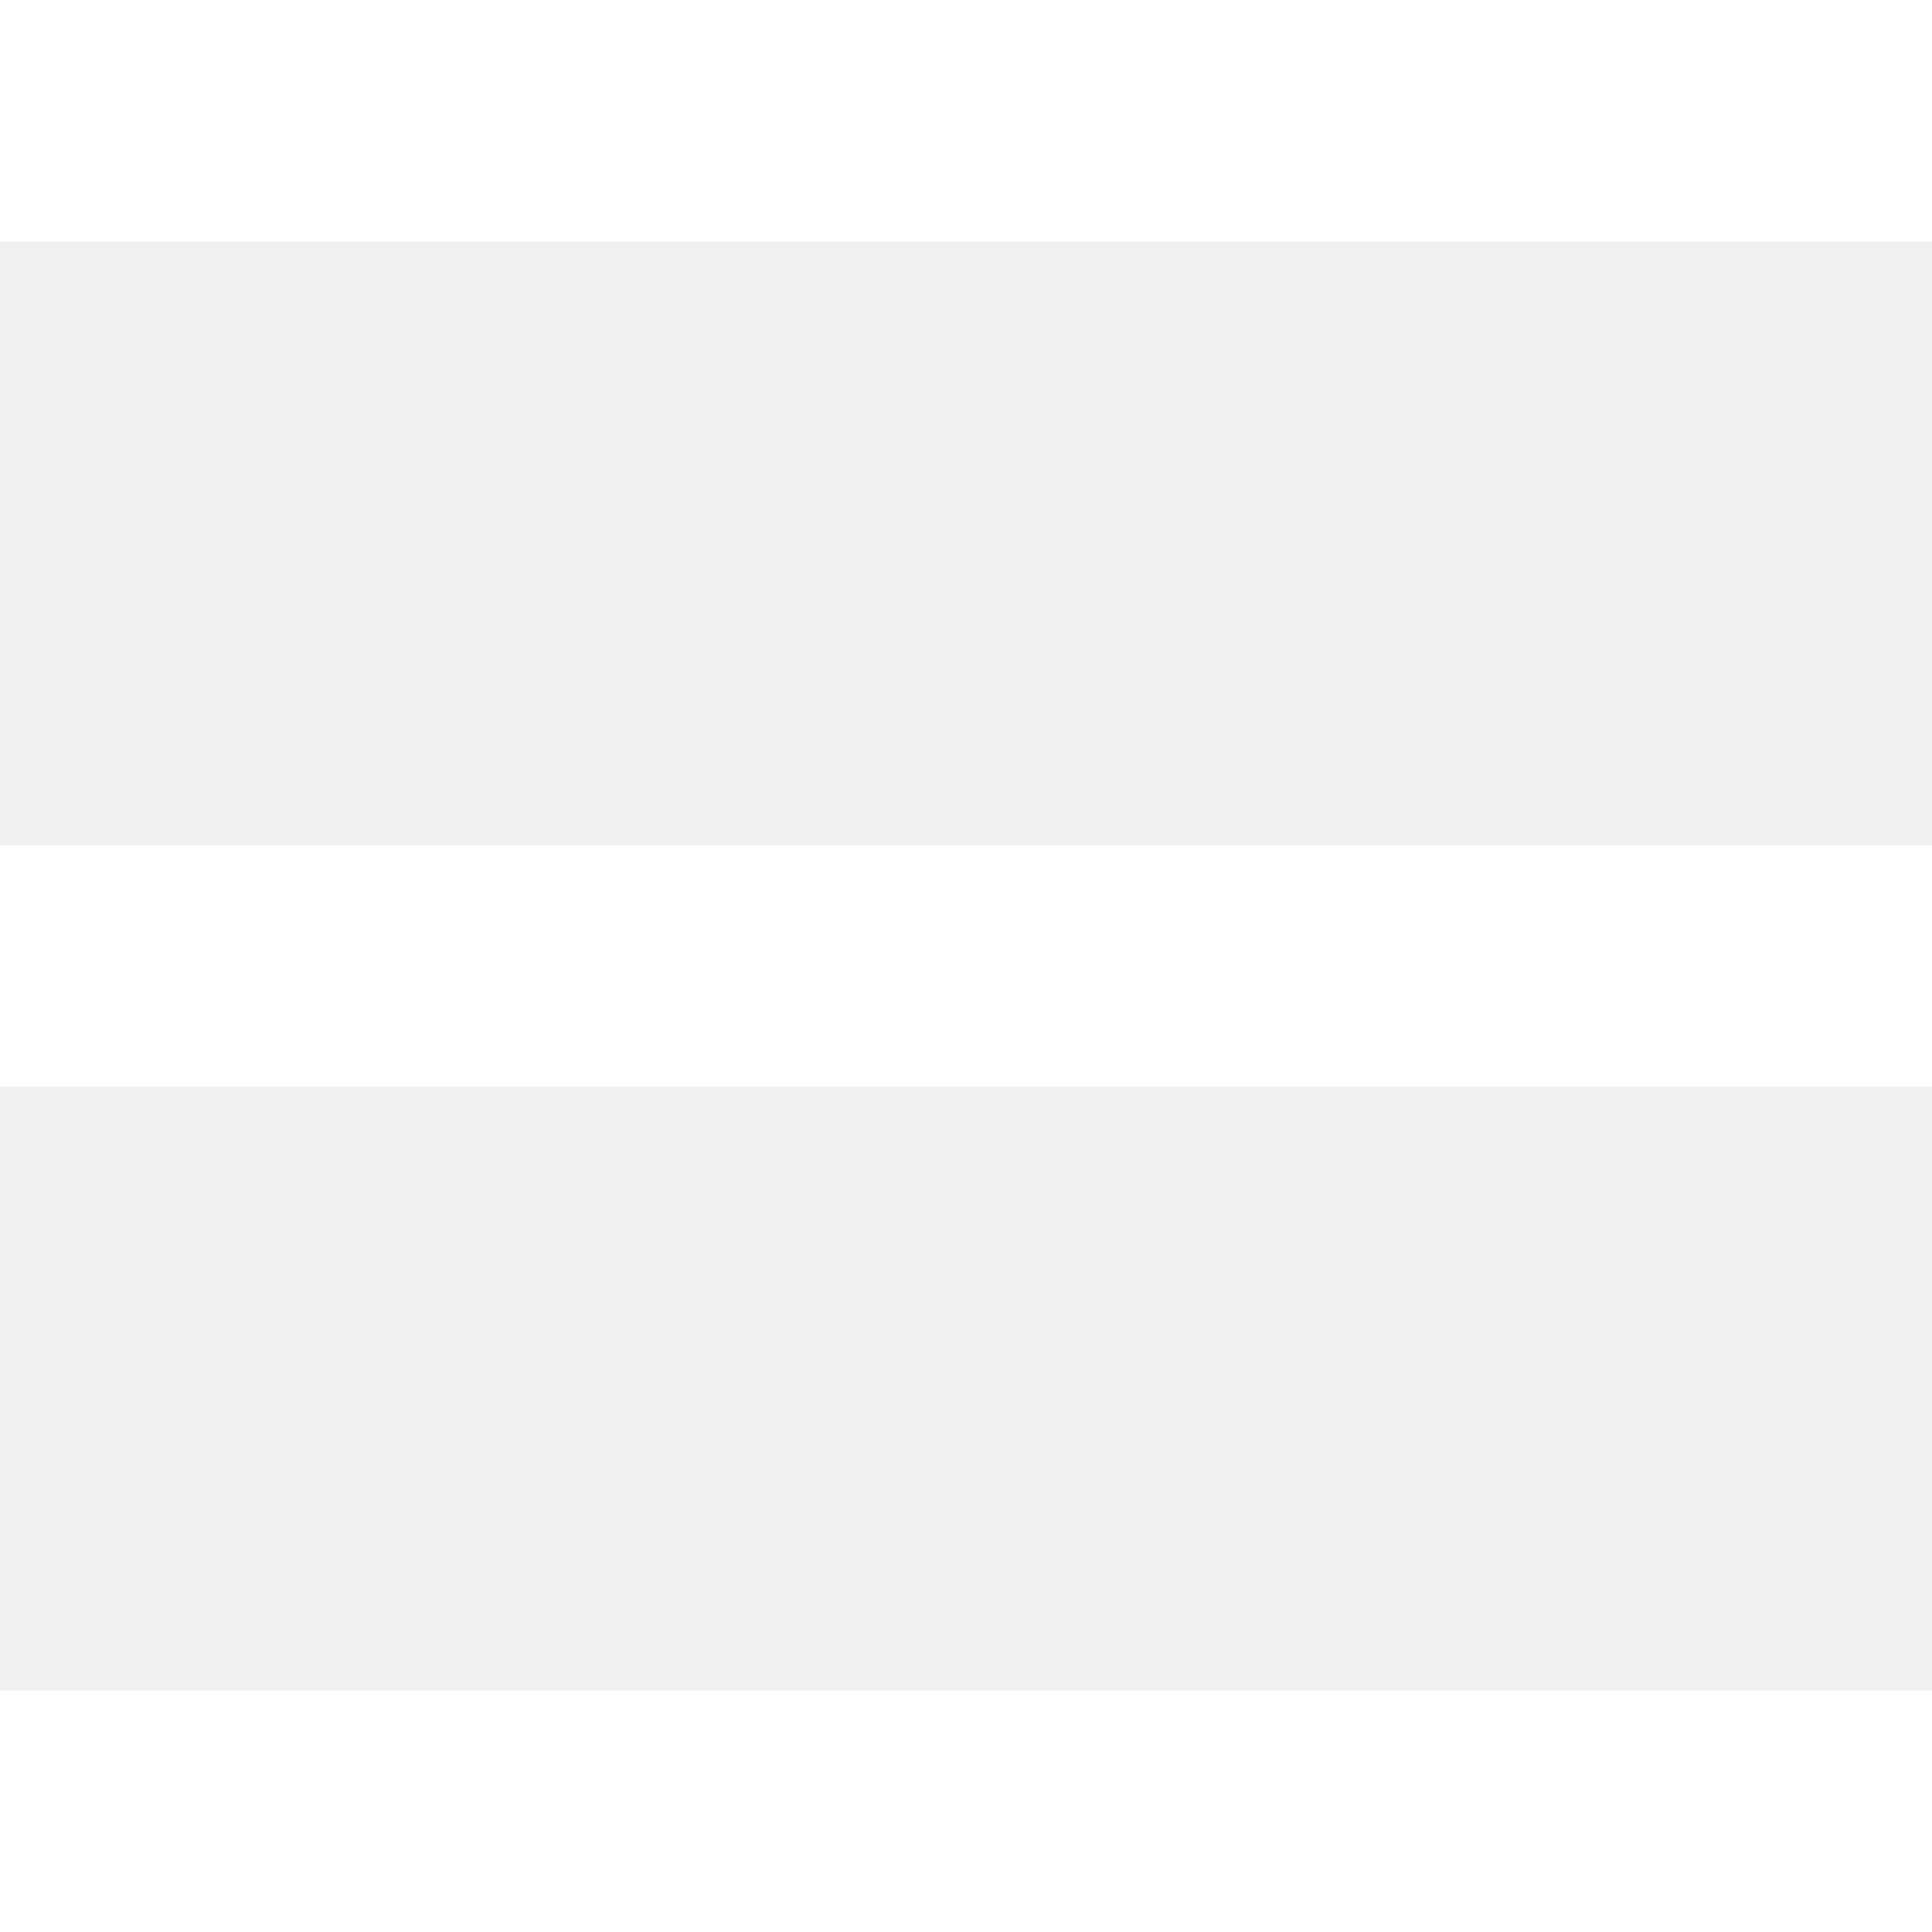
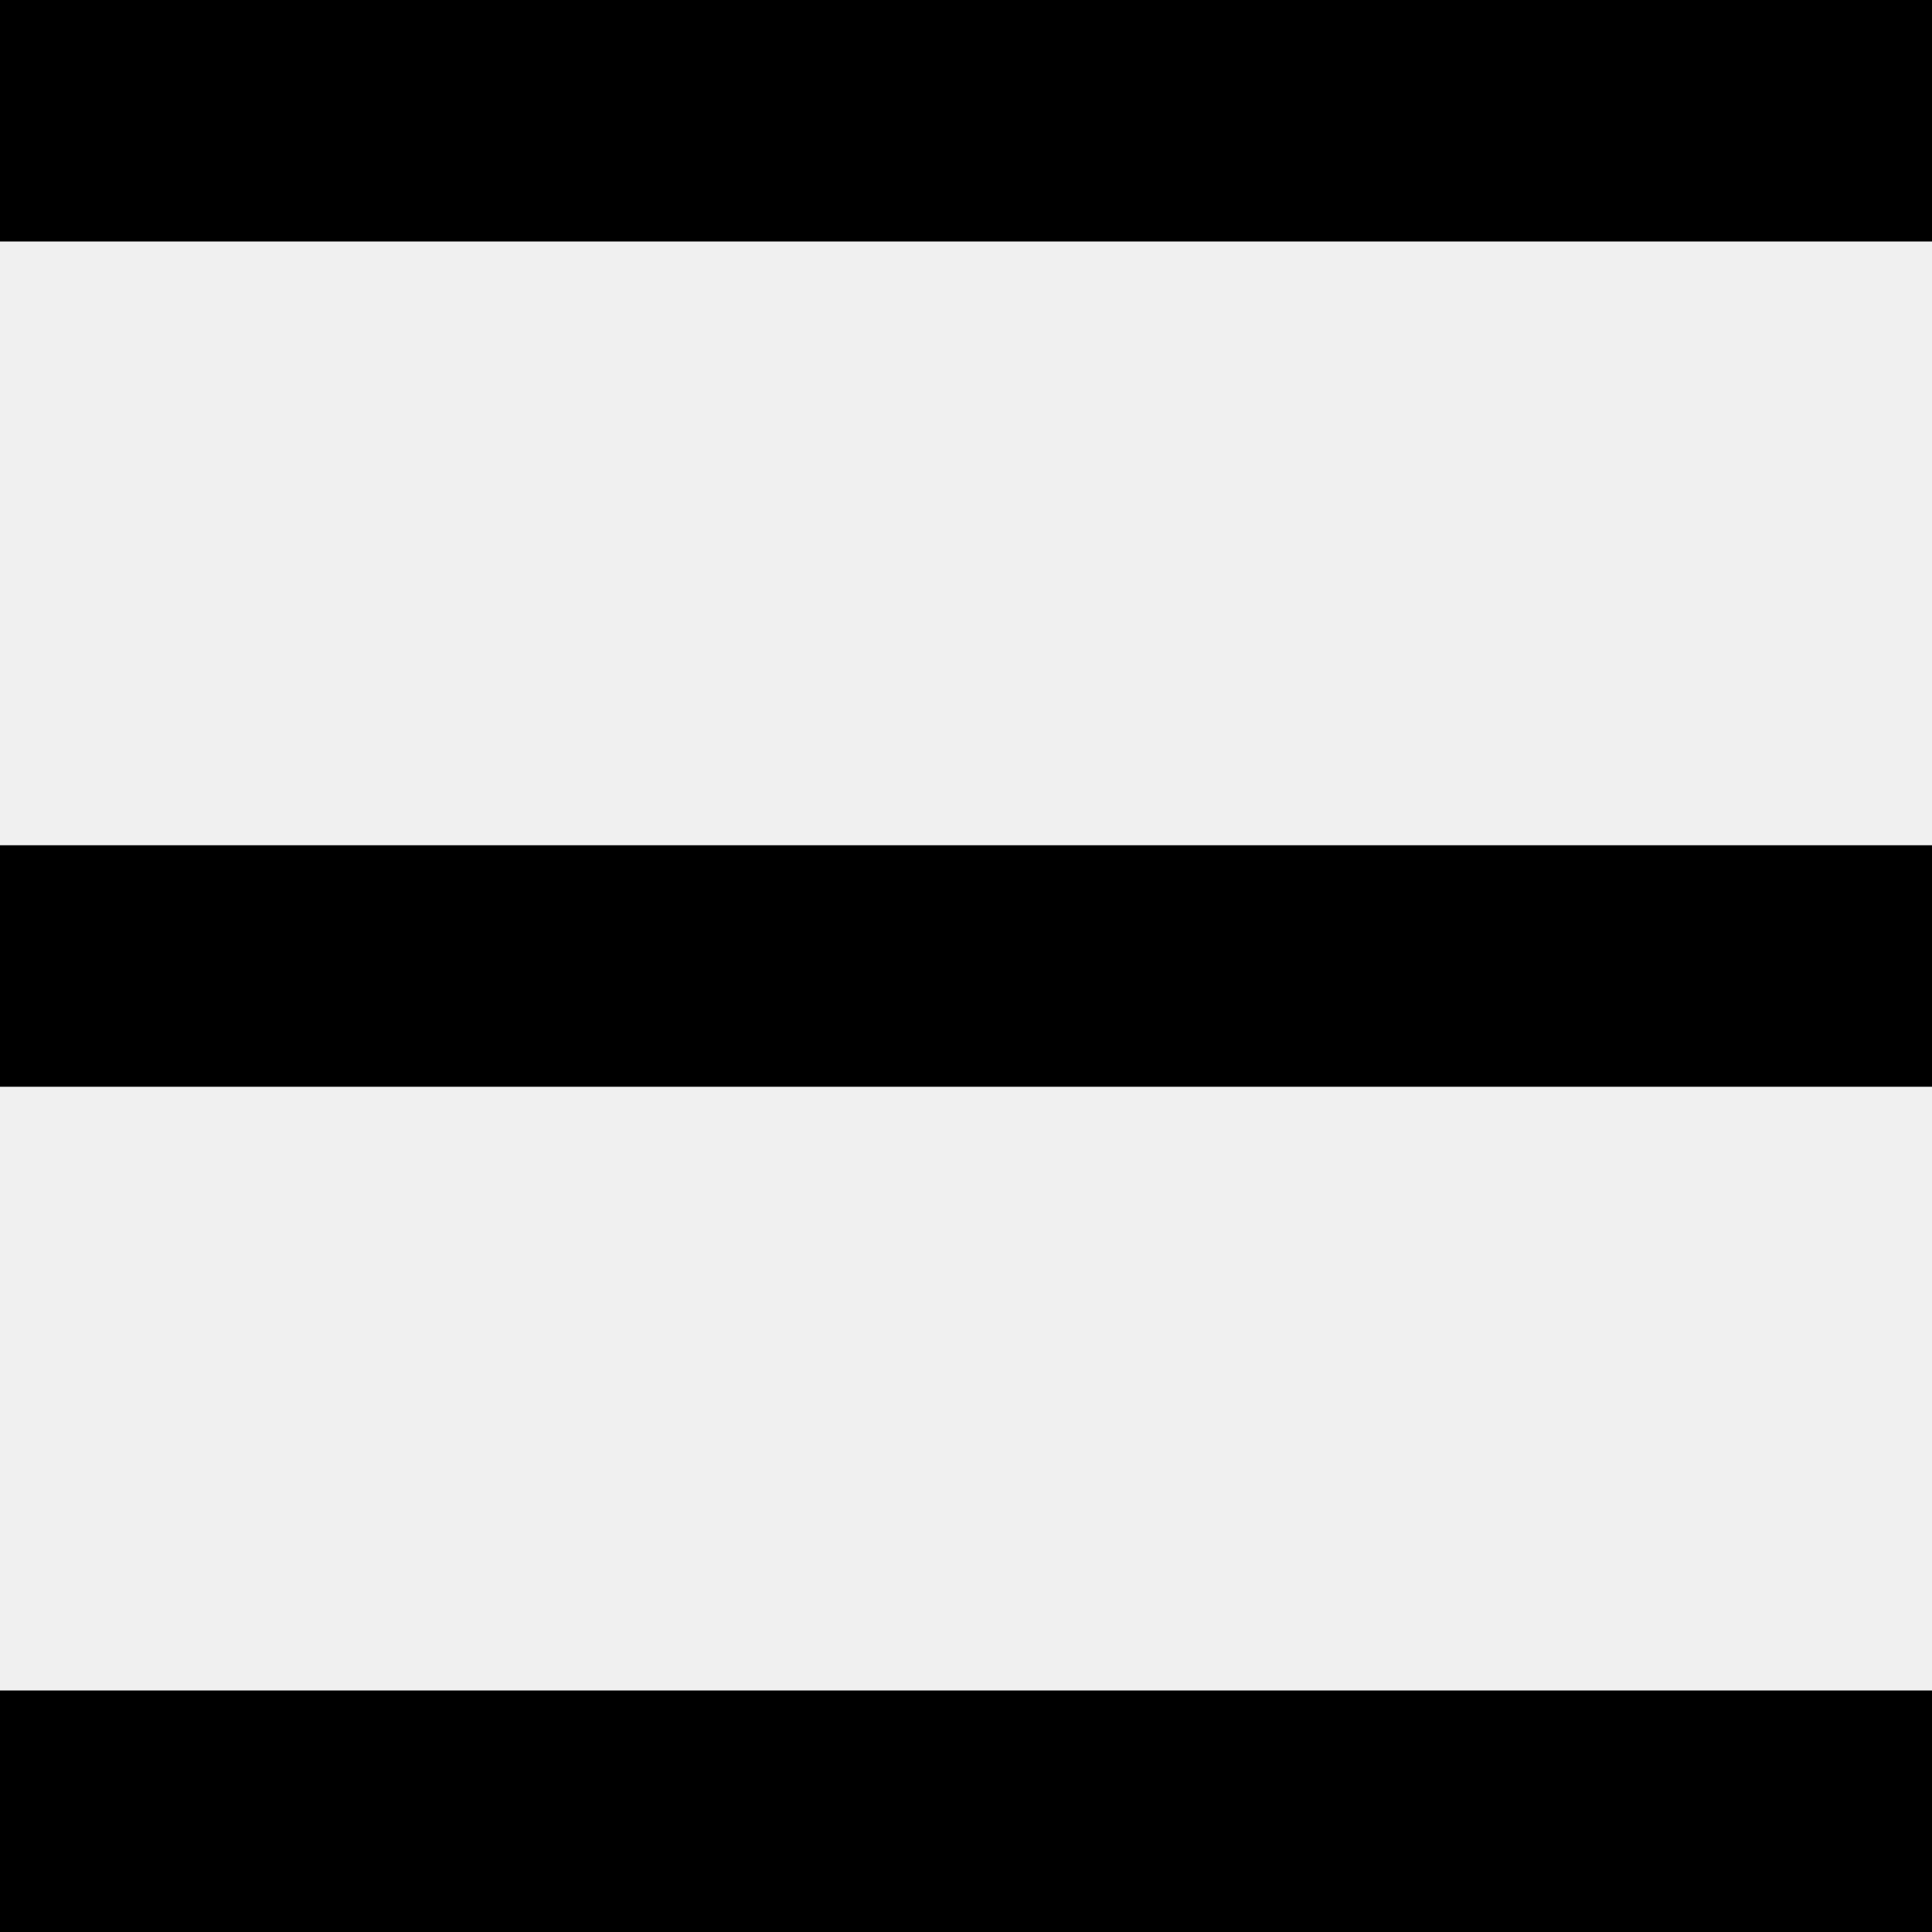
<svg xmlns="http://www.w3.org/2000/svg" width="16" height="16" viewBox="0 0 16 16" fill="none">
-   <rect width="16" height="2" fill="white" />
-   <rect y="7" width="16" height="2" fill="white" />
-   <rect y="14" width="16" height="2" fill="white" />
+   <rect width="16" height="2" fill="black" />
+   <rect y="7" width="16" height="2" fill="black" />
+   <rect y="14" width="16" height="2" fill="black" />
</svg>
